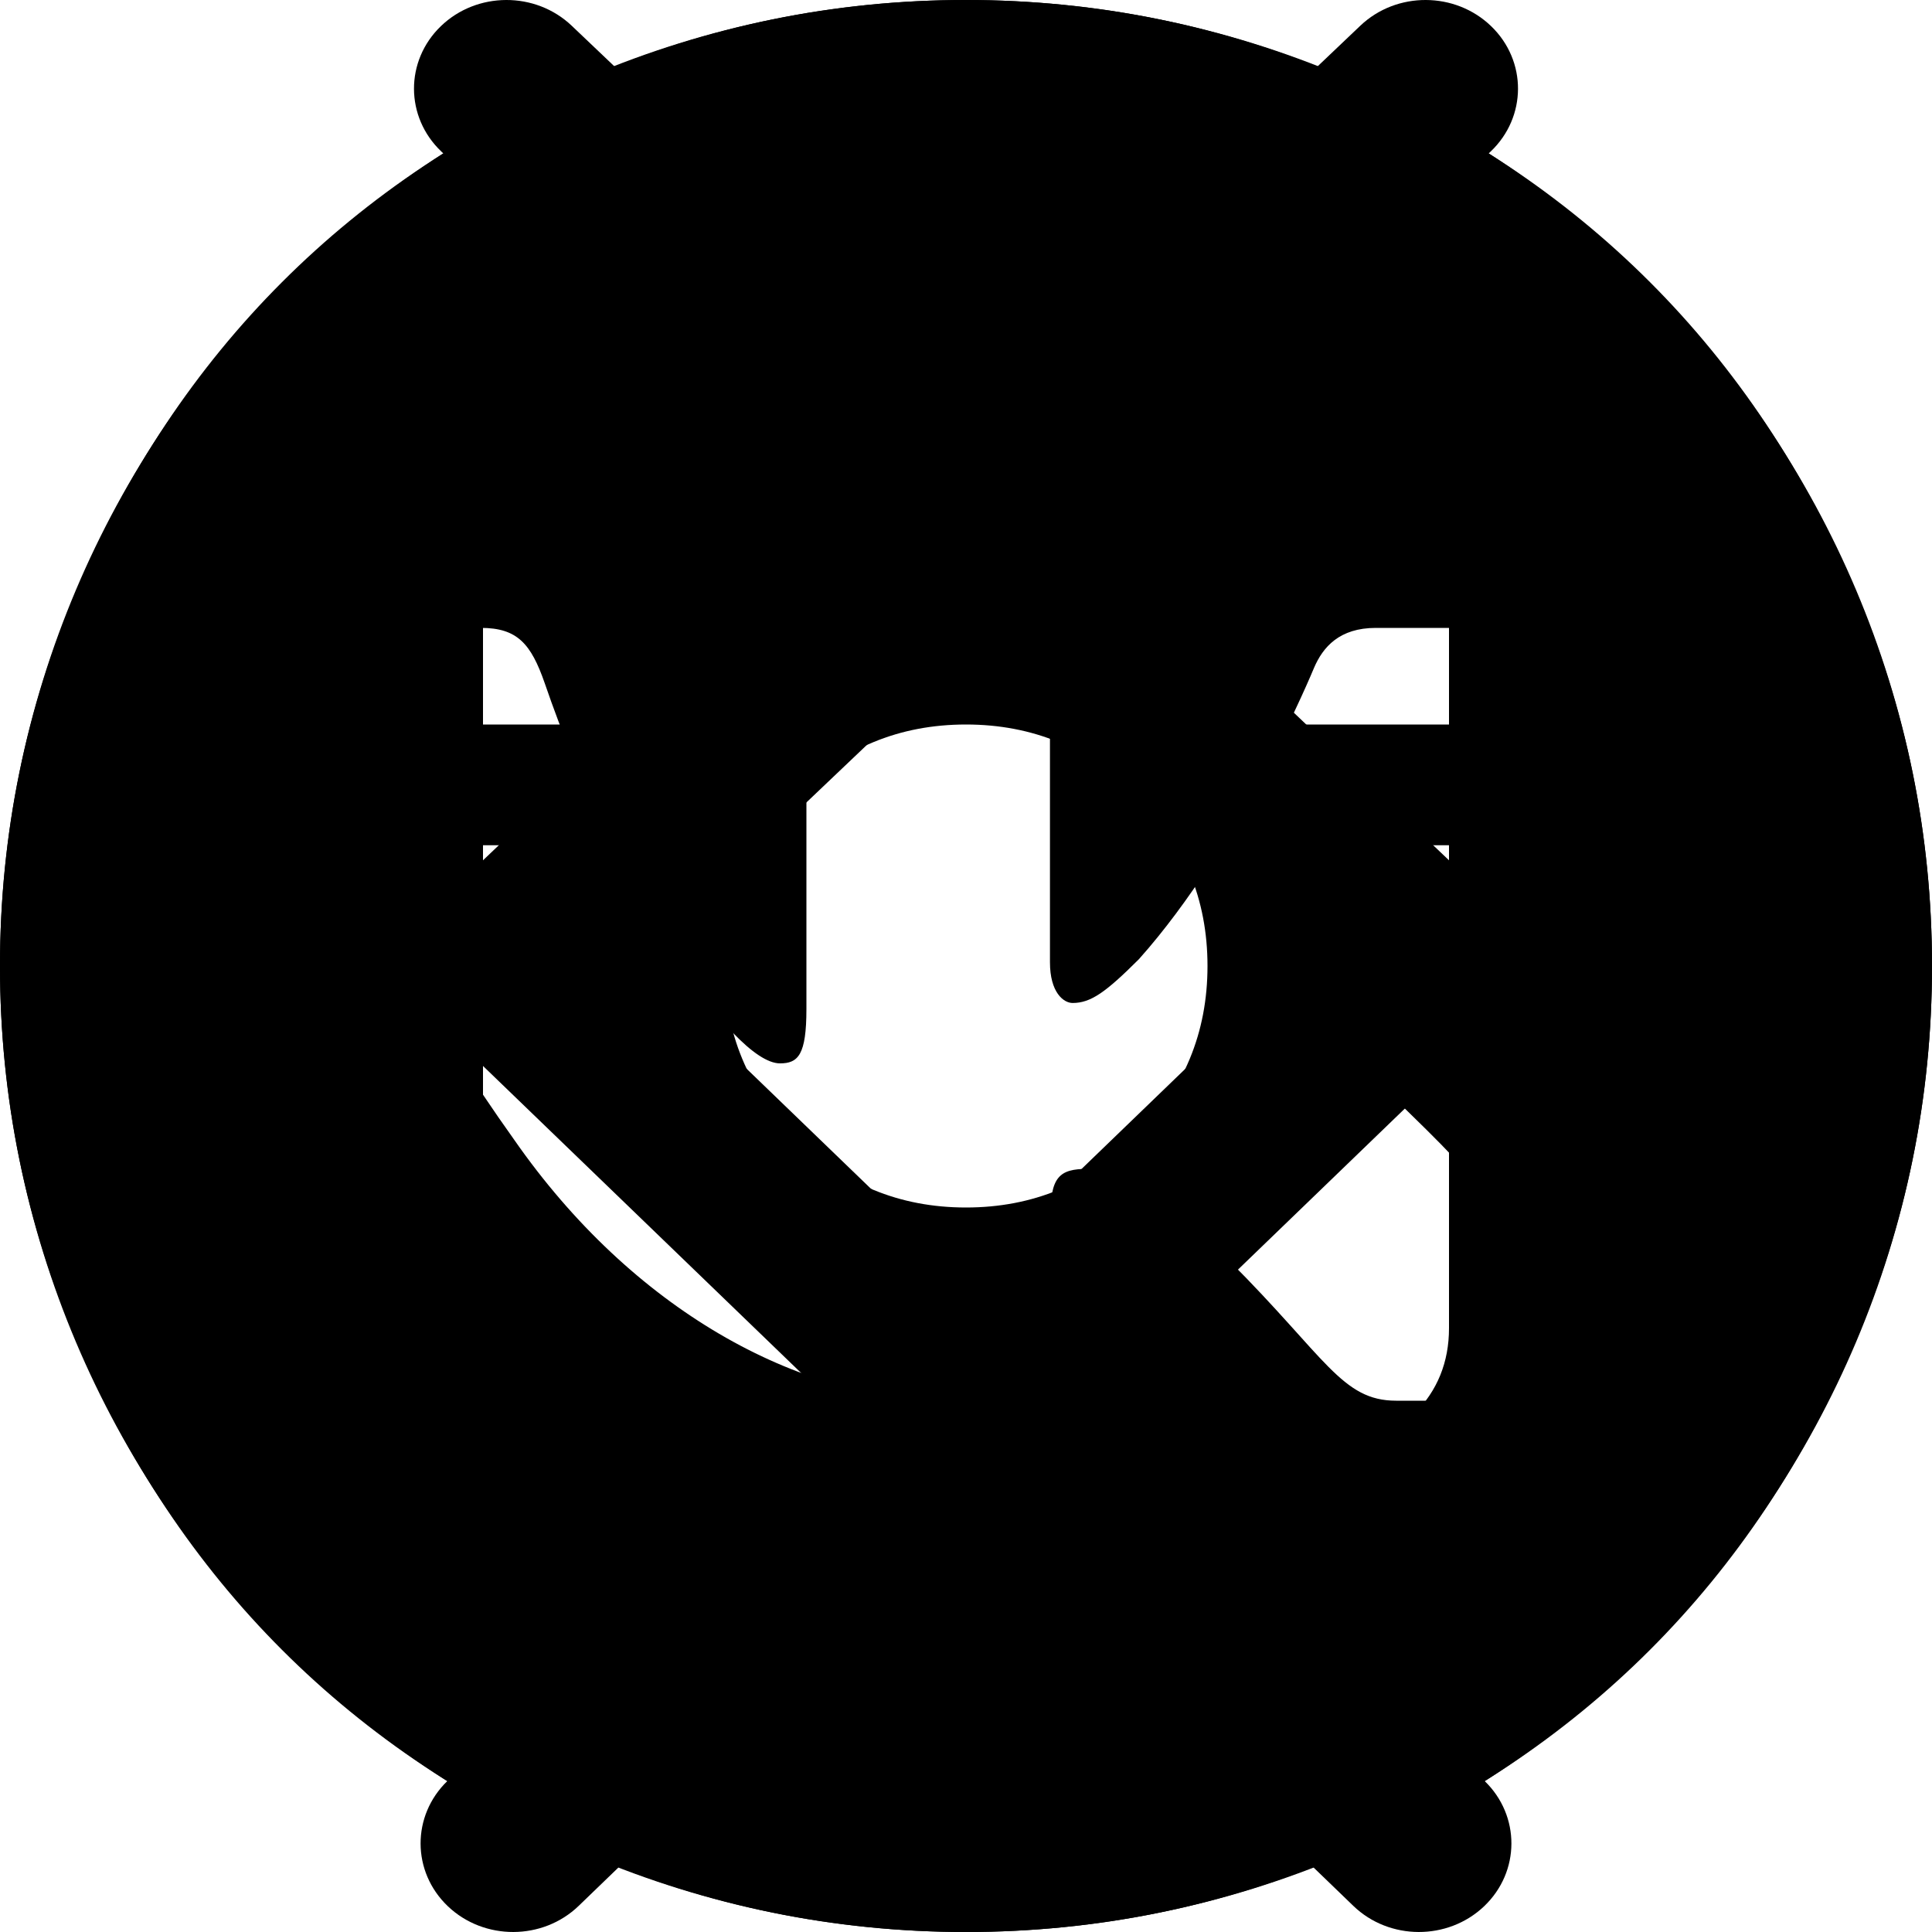
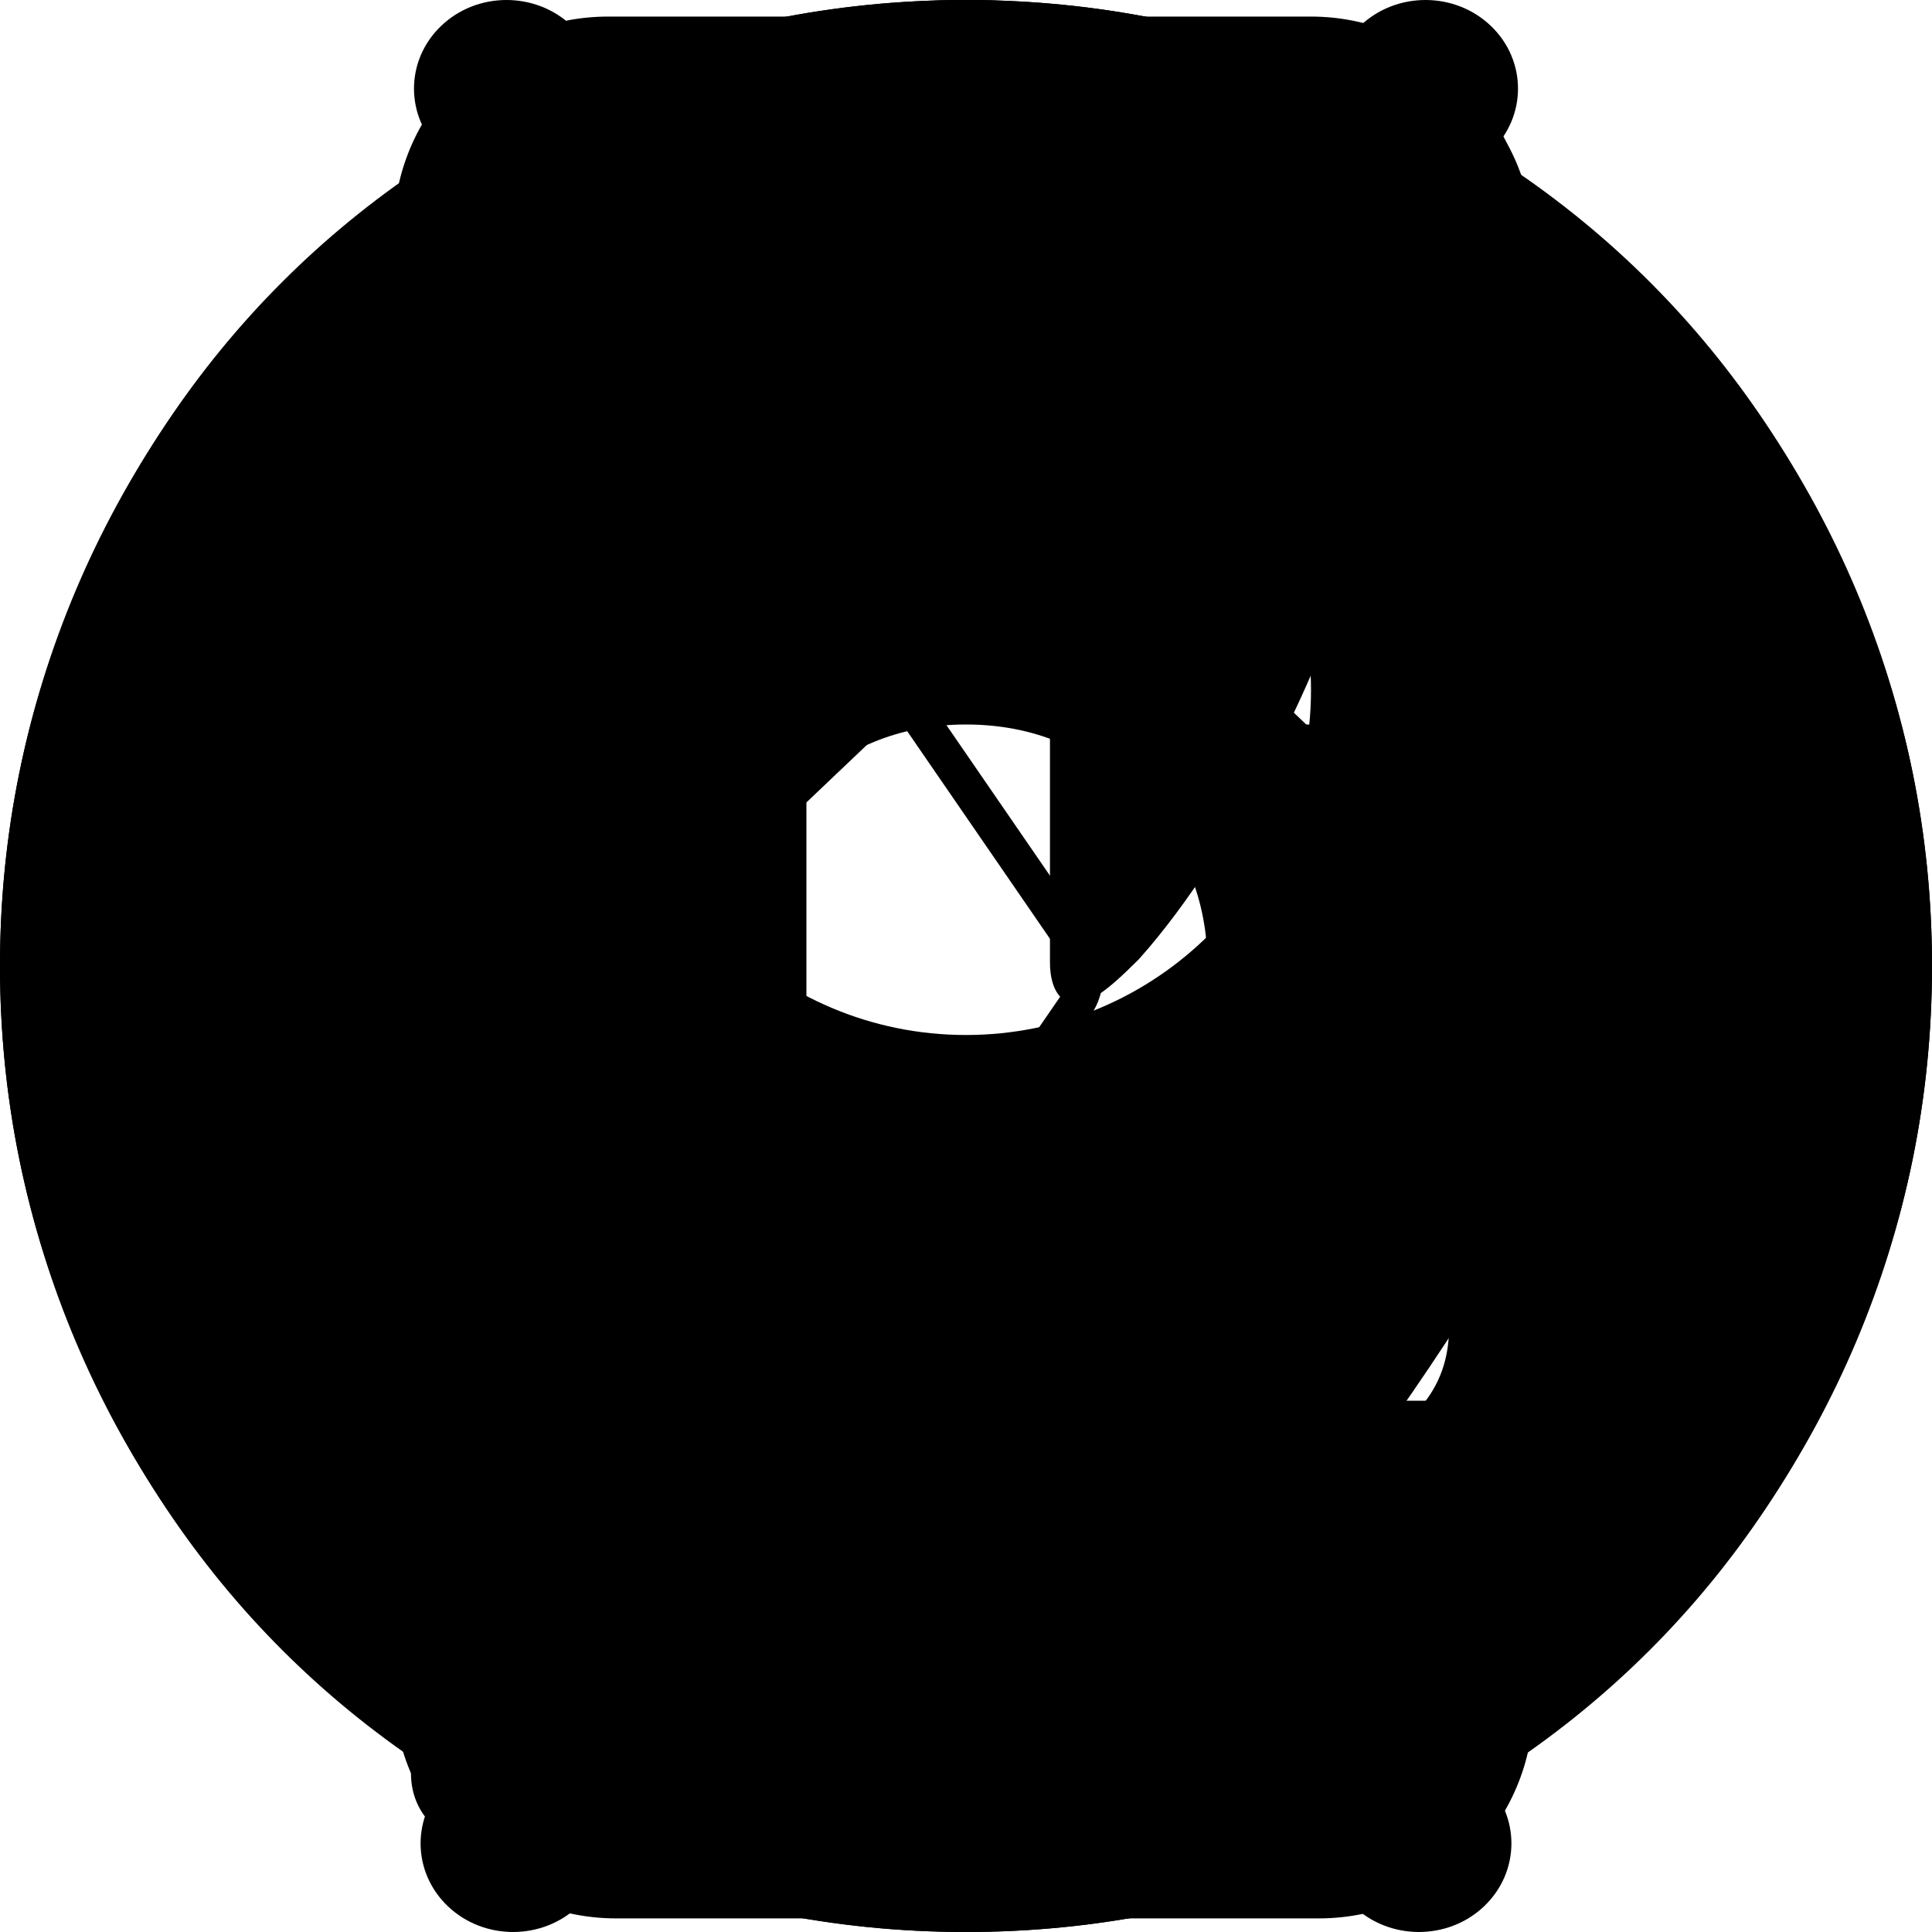
<svg xmlns="http://www.w3.org/2000/svg" xmlns:xlink="http://www.w3.org/1999/xlink" version="1.1">
  <defs>
    <style type="text/css">
            
               .sprite {
                  display: none;
                }
                .sprite:target {
                  display: block;
                }
                #ico-phone:hover {
                    transform: rotate(50deg);
                }
            
        </style>
  </defs>
  <symbol id="ico-arrow-left" class="sprite" viewBox="0 0 24 42" fill="none">
    <path d="M20.572 0.559C21.36 -0.19 22.634 -0.186 23.416 0.569C24.199 1.324 24.194 2.544 23.406 3.294L4.855 20.941L23.273 38.716C24.055 39.471 24.051 40.691 23.263 41.441C22.475 42.19 21.201 42.186 20.419 41.431L0.584 22.289C-0.199 21.534 -0.194 20.314 0.594 19.564L20.572 0.559Z" fill="currentColor" />
  </symbol>
  <symbol id="ico-arrow-right" class="sprite" viewBox="0 0 24 42" fill="none">
    <path d="M3.428 0.559C2.64 -0.19 1.366 -0.186 0.584 0.569C-0.199 1.324 -0.194 2.544 0.594 3.294L19.145 20.941L0.727 38.716C-0.055 39.471 -0.051 40.691 0.737 41.441C1.525 42.19 2.799 42.186 3.581 41.431L23.416 22.289C24.199 21.534 24.194 20.314 23.406 19.564L3.428 0.559Z" fill="currentColor" />
  </symbol>
  <symbol id="ico-inst" class="sprite" viewBox="0 0 35 35" fill="none">
    <path d="M17.5 35C15.13 35 12.863 34.539 10.698 33.616C8.534 32.693 6.671 31.451 5.11 29.89C3.549 28.329 2.307 26.466 1.384 24.302C0.461 22.137 0 19.87 0 17.5C0 15.13 0.461 12.863 1.384 10.698C2.307 8.534 3.549 6.671 5.11 5.11C6.671 3.549 8.534 2.307 10.698 1.384C12.863 0.461 15.13 0 17.5 0C19.87 0 22.137 0.461 24.302 1.384C26.466 2.307 28.329 3.549 29.89 5.11C31.451 6.671 32.693 8.534 33.616 10.698C34.539 12.863 35 15.13 35 17.5C35 19.87 34.539 22.137 33.616 24.302C32.693 26.466 31.451 28.329 29.89 29.89C28.329 31.451 26.466 32.693 24.302 33.616C22.137 34.539 19.87 35 17.5 35ZM26.25 10.938C26.25 10.345 26.039 9.832 25.618 9.399C25.196 8.966 24.678 8.75 24.062 8.75H10.938C10.345 8.75 9.832 8.966 9.399 9.399C8.966 9.832 8.75 10.345 8.75 10.938V13.125H12.646C13.968 11.667 15.586 10.938 17.5 10.938C19.414 10.938 21.032 11.667 22.354 13.125H26.25V10.938ZM13.125 17.5C13.125 18.708 13.552 19.739 14.407 20.593C15.261 21.448 16.292 21.875 17.5 21.875C18.708 21.875 19.739 21.448 20.593 20.593C21.448 19.739 21.875 18.708 21.875 17.5C21.875 16.292 21.448 15.261 20.593 14.407C19.739 13.552 18.708 13.125 17.5 13.125C16.292 13.125 15.261 13.552 14.407 14.407C13.552 15.261 13.125 16.292 13.125 17.5ZM26.25 15.312H23.652C23.926 16.064 24.062 16.794 24.062 17.5C24.062 19.323 23.424 20.872 22.148 22.148C20.872 23.424 19.323 24.062 17.5 24.062C15.677 24.062 14.128 23.424 12.852 22.148C11.575 20.872 10.938 19.323 10.938 17.5C10.938 16.794 11.074 16.064 11.348 15.312H8.75V24.062C8.75 24.678 8.961 25.196 9.382 25.618C9.804 26.039 10.322 26.25 10.938 26.25H24.062C24.678 26.25 25.196 26.039 25.618 25.618C26.039 25.196 26.25 24.678 26.25 24.062V15.312Z" fill="currentColor" />
  </symbol>
  <symbol id="ico-vk" class="sprite" viewBox="0 0 35 35" fill="none">
    <path d="M17.5 0C7.835 0 0 7.835 0 17.5C0 27.165 7.835 35 17.5 35C27.165 35 35 27.165 35 17.5C35 7.835 27.165 0 17.5 0ZM6.136 11.375H8.713C9.371 11.375 9.62 11.662 9.868 12.376C11.128 16.051 13.256 19.264 14.13 19.264C14.459 19.264 14.609 19.112 14.609 18.279V14.481C14.513 12.733 13.584 12.588 13.584 11.966C13.584 11.678 13.829 11.375 14.24 11.375H18.293C18.839 11.375 19.021 11.665 19.021 12.322V17.432C19.021 17.978 19.266 18.17 19.432 18.17C19.759 18.17 20.03 17.978 20.631 17.378C22.489 15.3 23.803 12.103 23.803 12.103C23.966 11.72 24.267 11.375 24.924 11.375H27.501C28.28 11.375 28.446 11.776 28.284 12.322C27.956 13.825 24.811 18.253 24.811 18.253C24.538 18.69 24.428 18.909 24.811 19.401C25.084 19.784 25.988 20.547 26.588 21.256C27.695 22.503 28.53 23.553 28.761 24.278C28.975 25.004 28.607 25.375 27.869 25.375H25.293C24.309 25.375 24.02 24.591 22.272 22.843C20.741 21.367 20.087 21.175 19.705 21.175C19.185 21.175 19.028 21.322 19.028 22.059V24.374C19.028 25.008 18.825 25.375 17.185 25.375C14.453 25.375 11.452 23.714 9.32 20.655C6.125 16.175 5.25 12.786 5.25 12.103C5.25 11.72 5.399 11.375 6.136 11.375Z" fill="currentColor" />
  </symbol>
+   <symbol id="ico-mail" class="sprite" viewBox="0 0 33 54" fill="none">
+     <path fill-rule="evenodd" clip-rule="evenodd" d="M2.103 4.977C2.019 5.179 1.987 5.397 1.987 5.616L1.987 48.896C1.987 49.114 2.019 49.333 2.103 49.534C2.166 49.686 2.236 49.834 2.313 49.978C2.505 50.336 2.861 50.642 3.253 50.537C3.464 50.481 3.663 50.351 3.811 50.135L19.156 27.823C19.391 27.481 19.391 27.03 19.156 26.689L3.811 4.376C3.663 4.161 3.464 4.031 3.252 3.974C2.861 3.87 2.505 4.176 2.313 4.534C2.236 4.677 2.166 4.826 2.103 4.977ZM4.718 2.31C4.19 2.541 4.308 3.335 4.635 3.81L19.98 26.123C20.45 26.805 20.45 27.707 19.98 28.389L4.635 50.702C4.308 51.177 4.191 51.97 4.718 52.201C5.332 52.47 6.01 52.62 6.723 52.62L26.36 52.62C29.121 52.62 31.36 50.381 31.36 47.62L31.36 6.892C31.36 4.131 29.121 1.892 26.36 1.892L6.723 1.892C6.01 1.892 5.332 2.041 4.718 2.31ZM0.935 49.206C0.967 49.324 0.987 49.446 0.987 49.569C0.987 50.21 1.257 50.726 1.66 51.074C1.86 51.246 2.067 51.413 2.243 51.611C3.342 52.843 4.942 53.62 6.723 53.62L26.36 53.62C29.673 53.62 32.36 50.933 32.36 47.62L32.36 6.892C32.36 3.578 29.673 0.892 26.36 0.892L6.723 0.892C4.942 0.892 3.341 1.668 2.243 2.901C2.067 3.099 1.86 3.266 1.66 3.438C1.257 3.786 0.987 4.302 0.987 4.943C0.987 5.066 0.967 5.187 0.935 5.305C0.797 5.811 0.723 6.343 0.723 6.892L0.723 47.62C0.723 48.169 0.797 48.7 0.935 49.206Z" fill="currentColor" />
+   </symbol>
+   <symbol id="ico-phone" class="sprite" viewBox="0 0 32 54" fill="none">
+     <path fill-rule="evenodd" clip-rule="evenodd" d="M3 44C1.895 44 1 44.895 1 46L1 47.191C1 49.952 3.239 52.191 6 52.191L25.637 52.191C28.398 52.191 30.637 49.952 30.637 47.191L30.637 46C30.637 44.895 29.741 44 28.637 44L3 44ZM-4.01748e-07 44L-4.45459e-07 43L-2.04252e-06 6.463C-2.18737e-06 3.15 2.686 0.463 6 0.463L25.637 0.463C28.95 0.463 31.637 3.15 31.637 6.463L31.637 47.191C31.637 50.505 28.95 53.191 25.637 53.191L6 53.191C2.686 53.191 -1.17422e-07 50.505 -2.62268e-07 47.191L-4.01748e-07 44ZM1 41C1 42.105 1.895 43 3 43L28.637 43C29.741 43 30.637 42.105 30.637 41L30.637 6.463C30.637 3.702 28.398 1.463 25.637 1.463L6 1.463C3.239 1.463 1 3.702 1 6.463L1 41ZM15.5 49C16.328 49 17 48.328 17 47.5C17 46.672 16.328 46 15.5 46C14.672 46 14 46.672 14 47.5C14 48.328 14.672 49 15.5 49ZM15.5 50C16.881 50 18 48.881 18 47.5C18 46.119 16.881 45 15.5 45C14.119 45 13 46.119 13 47.5C13 48.881 14.119 50 15.5 50Z" fill="currentColor" />
+   </symbol>
+   <symbol id="ico-marker" class="sprite" width="42" height="56" viewBox="0 0 42 56" fill="none">
+     <path fill-rule="evenodd" clip-rule="evenodd" d="M21 56C21 56 42 35 42 21C42 9.402 32.598 0 21 0C9.402 0 0 9.402 0 21C0 35 21 56 21 56ZM21 30C26.523 30 31 25.523 31 20C31 14.477 26.523 10 21 10C15.477 10 11 14.477 11 20C11 25.523 15.477 30 21 30Z" fill="currentColor" />
+   </symbol>
  <view id="ico-arrow-left" />
  <view id="ico-arrow-right" />
  <view id="ico-inst" />
  <view id="ico-vk" />
+   <view id="ico-mail" />
+   <view id="ico-phone" />
+   <view id="ico-marker" />
  <use xlink:href="#ico-arrow-left" x="0" y="0" />
  <use xlink:href="#ico-arrow-right" x="0" y="0" />
  <use xlink:href="#ico-inst" x="0" y="0" />
  <use xlink:href="#ico-vk" x="0" y="0" />
+   <use xlink:href="#ico-mail" x="0" y="0" />
+   <use xlink:href="#ico-phone" x="0" y="0" />
+   <use xlink:href="#ico-marker" x="0" y="0" />
</svg>
